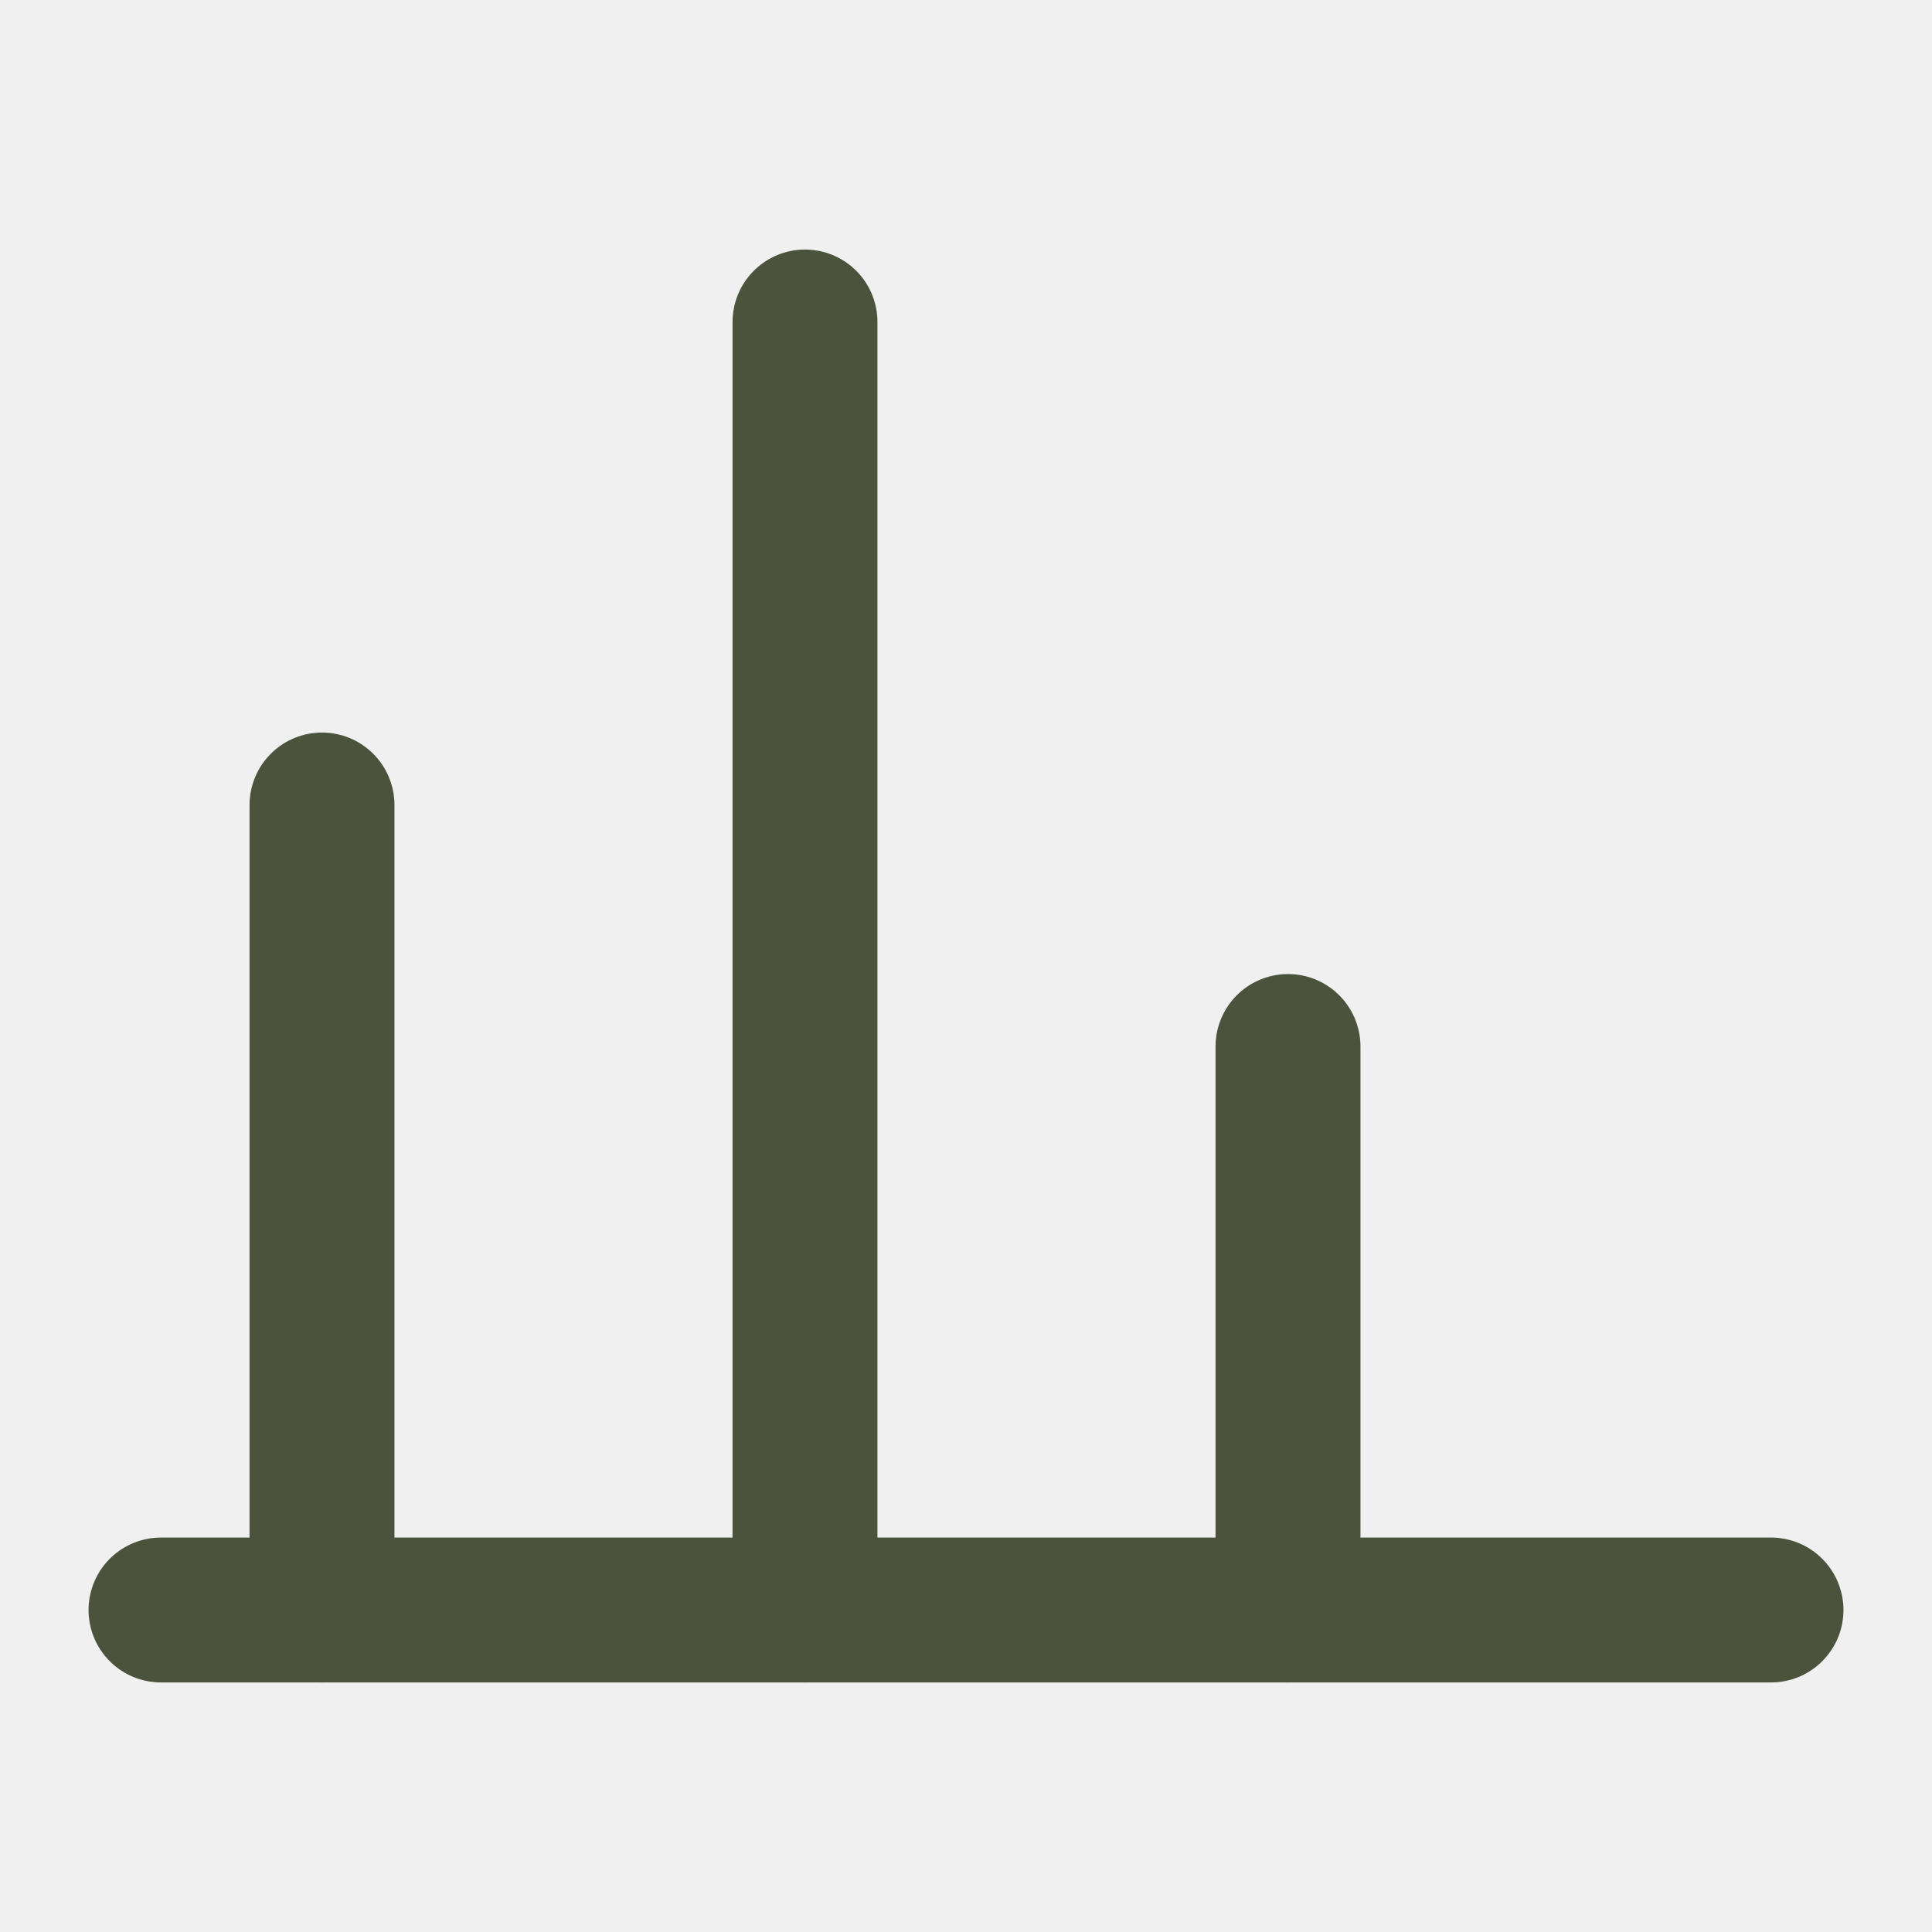
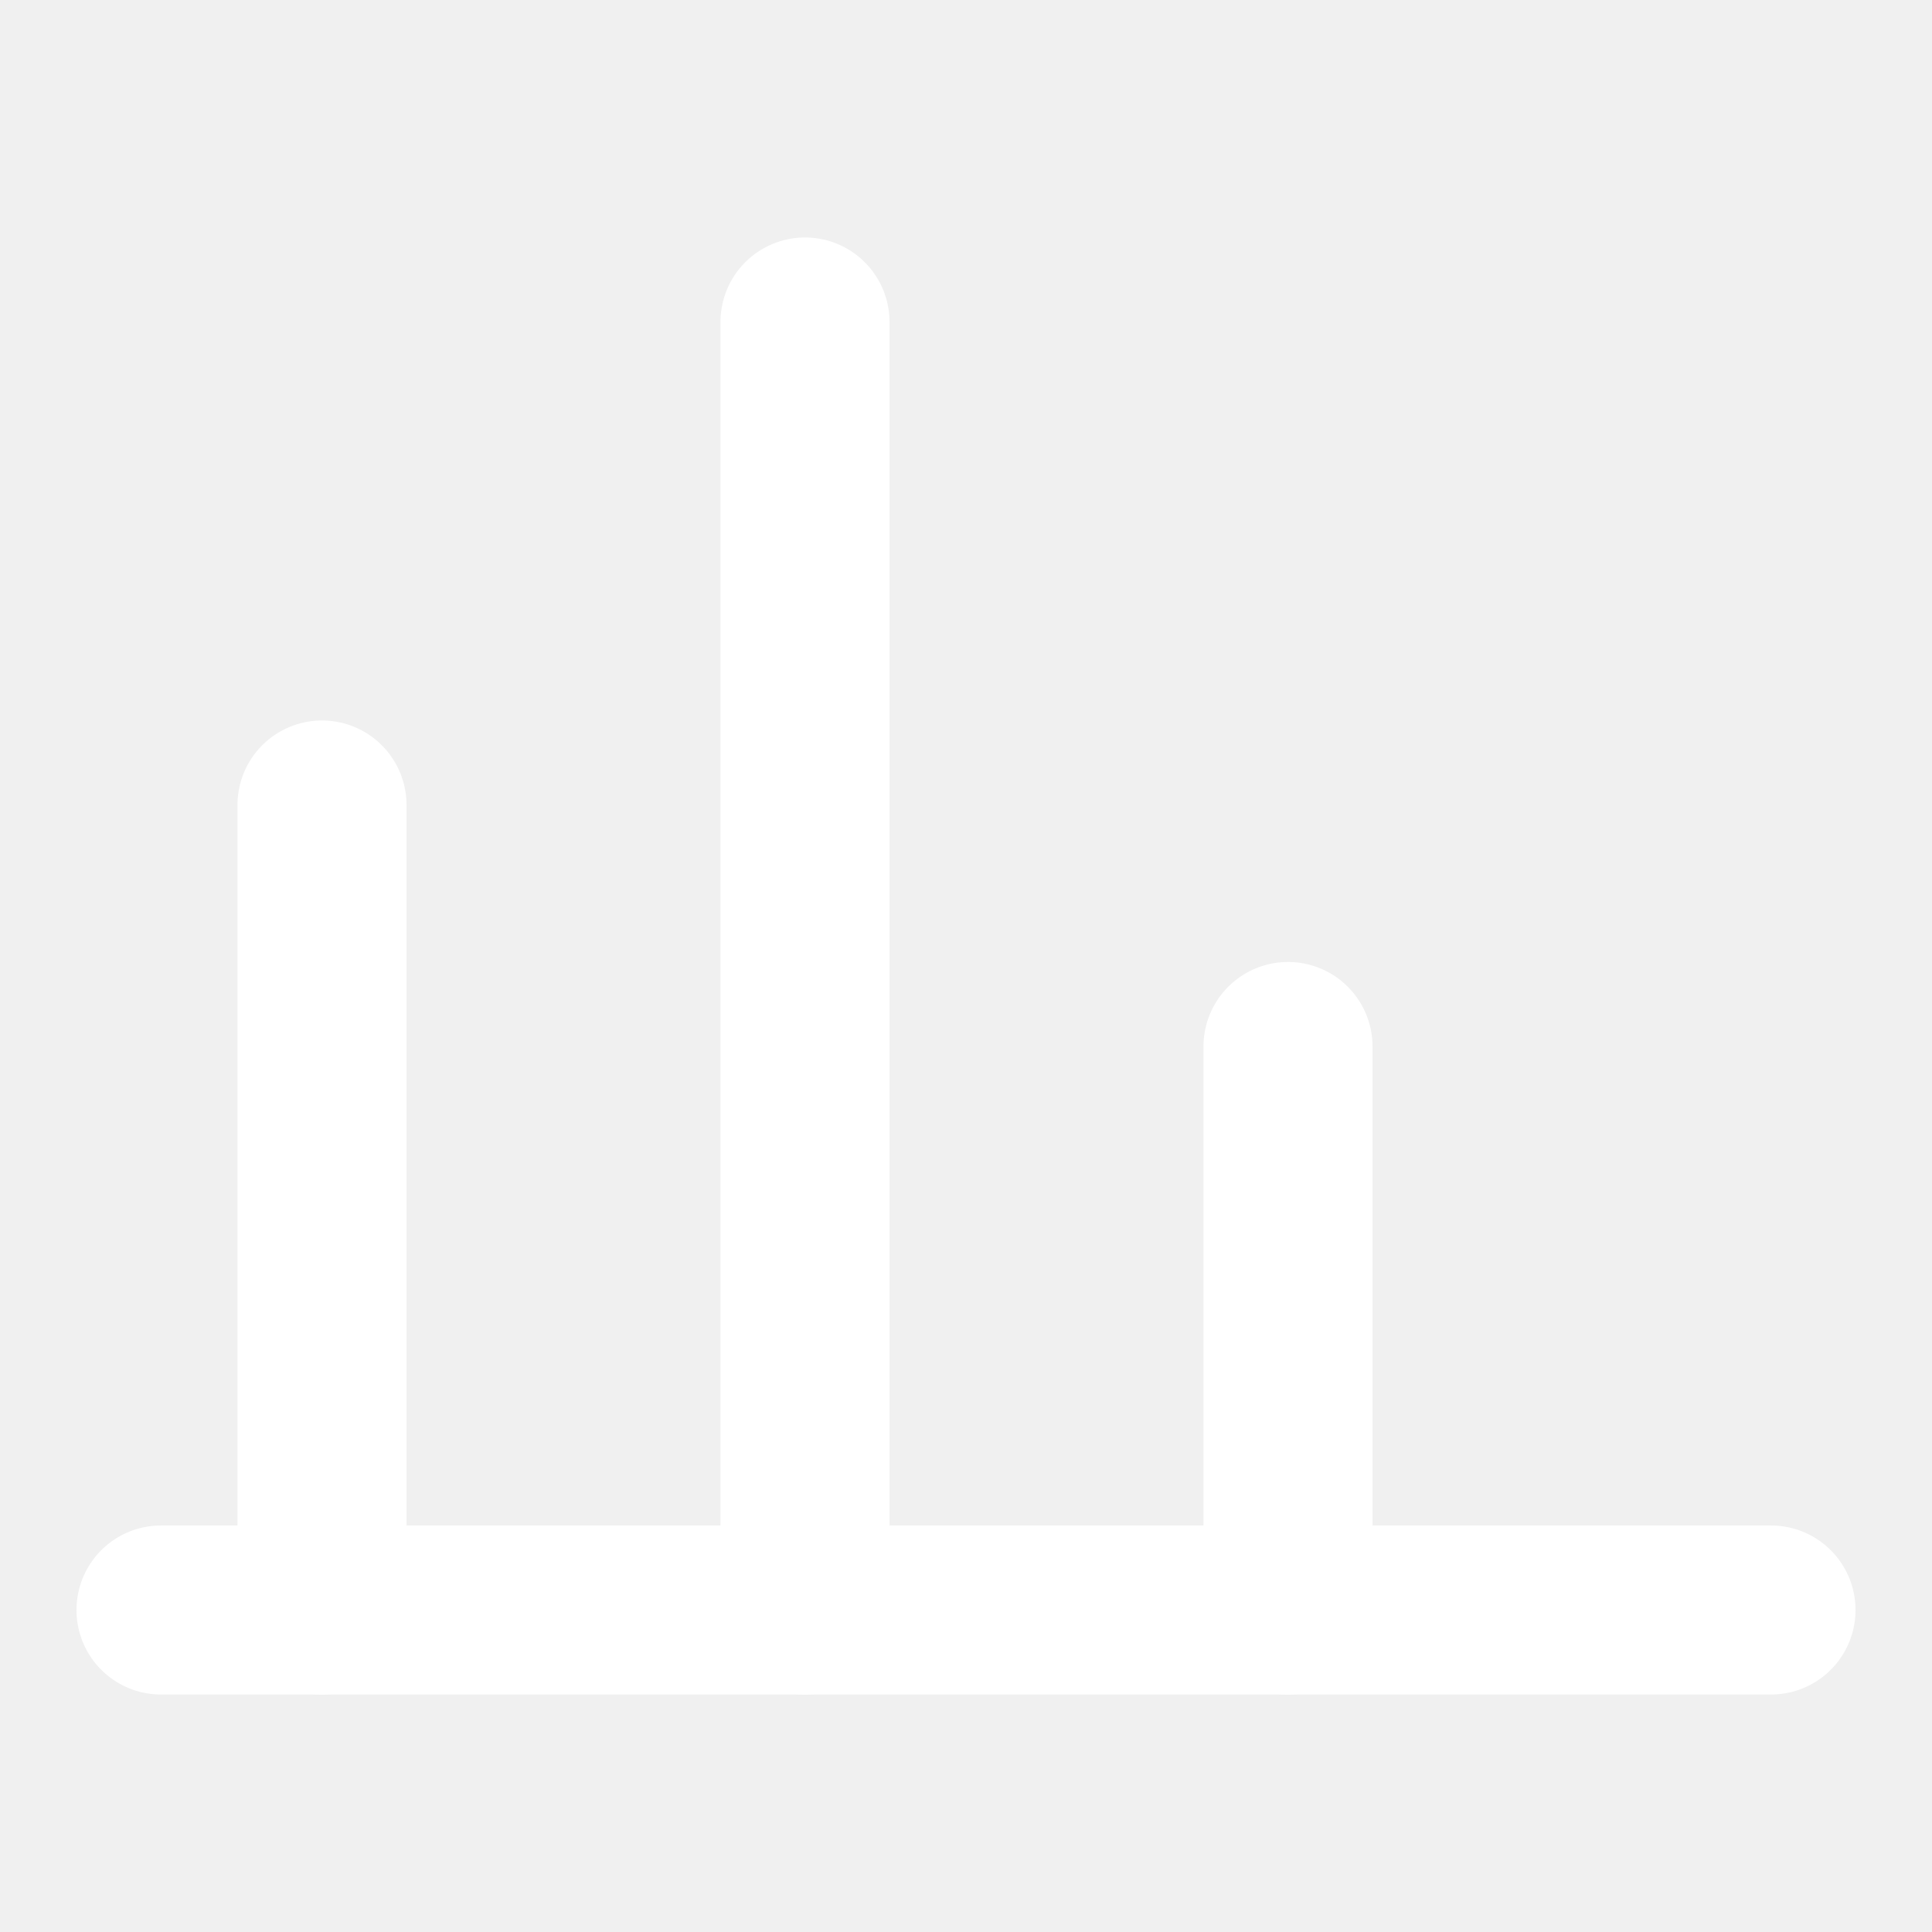
- <svg xmlns="http://www.w3.org/2000/svg" width="24" height="24" viewBox="0 0 24 24" fill="none" stroke="#4b533c" stroke-width="1.8" stroke-linecap="round" stroke-linejoin="round">
+ <svg xmlns="http://www.w3.org/2000/svg" width="24" height="24" viewBox="0 0 24 24" fill="none" stroke="#ffffff" stroke-width="2.1" stroke-linecap="round" stroke-linejoin="round">
  <path d="M4 20V10" />
  <path d="M10 20V4" />
  <path d="M16 20v-7" />
  <path d="M22 20H2" />
</svg>
